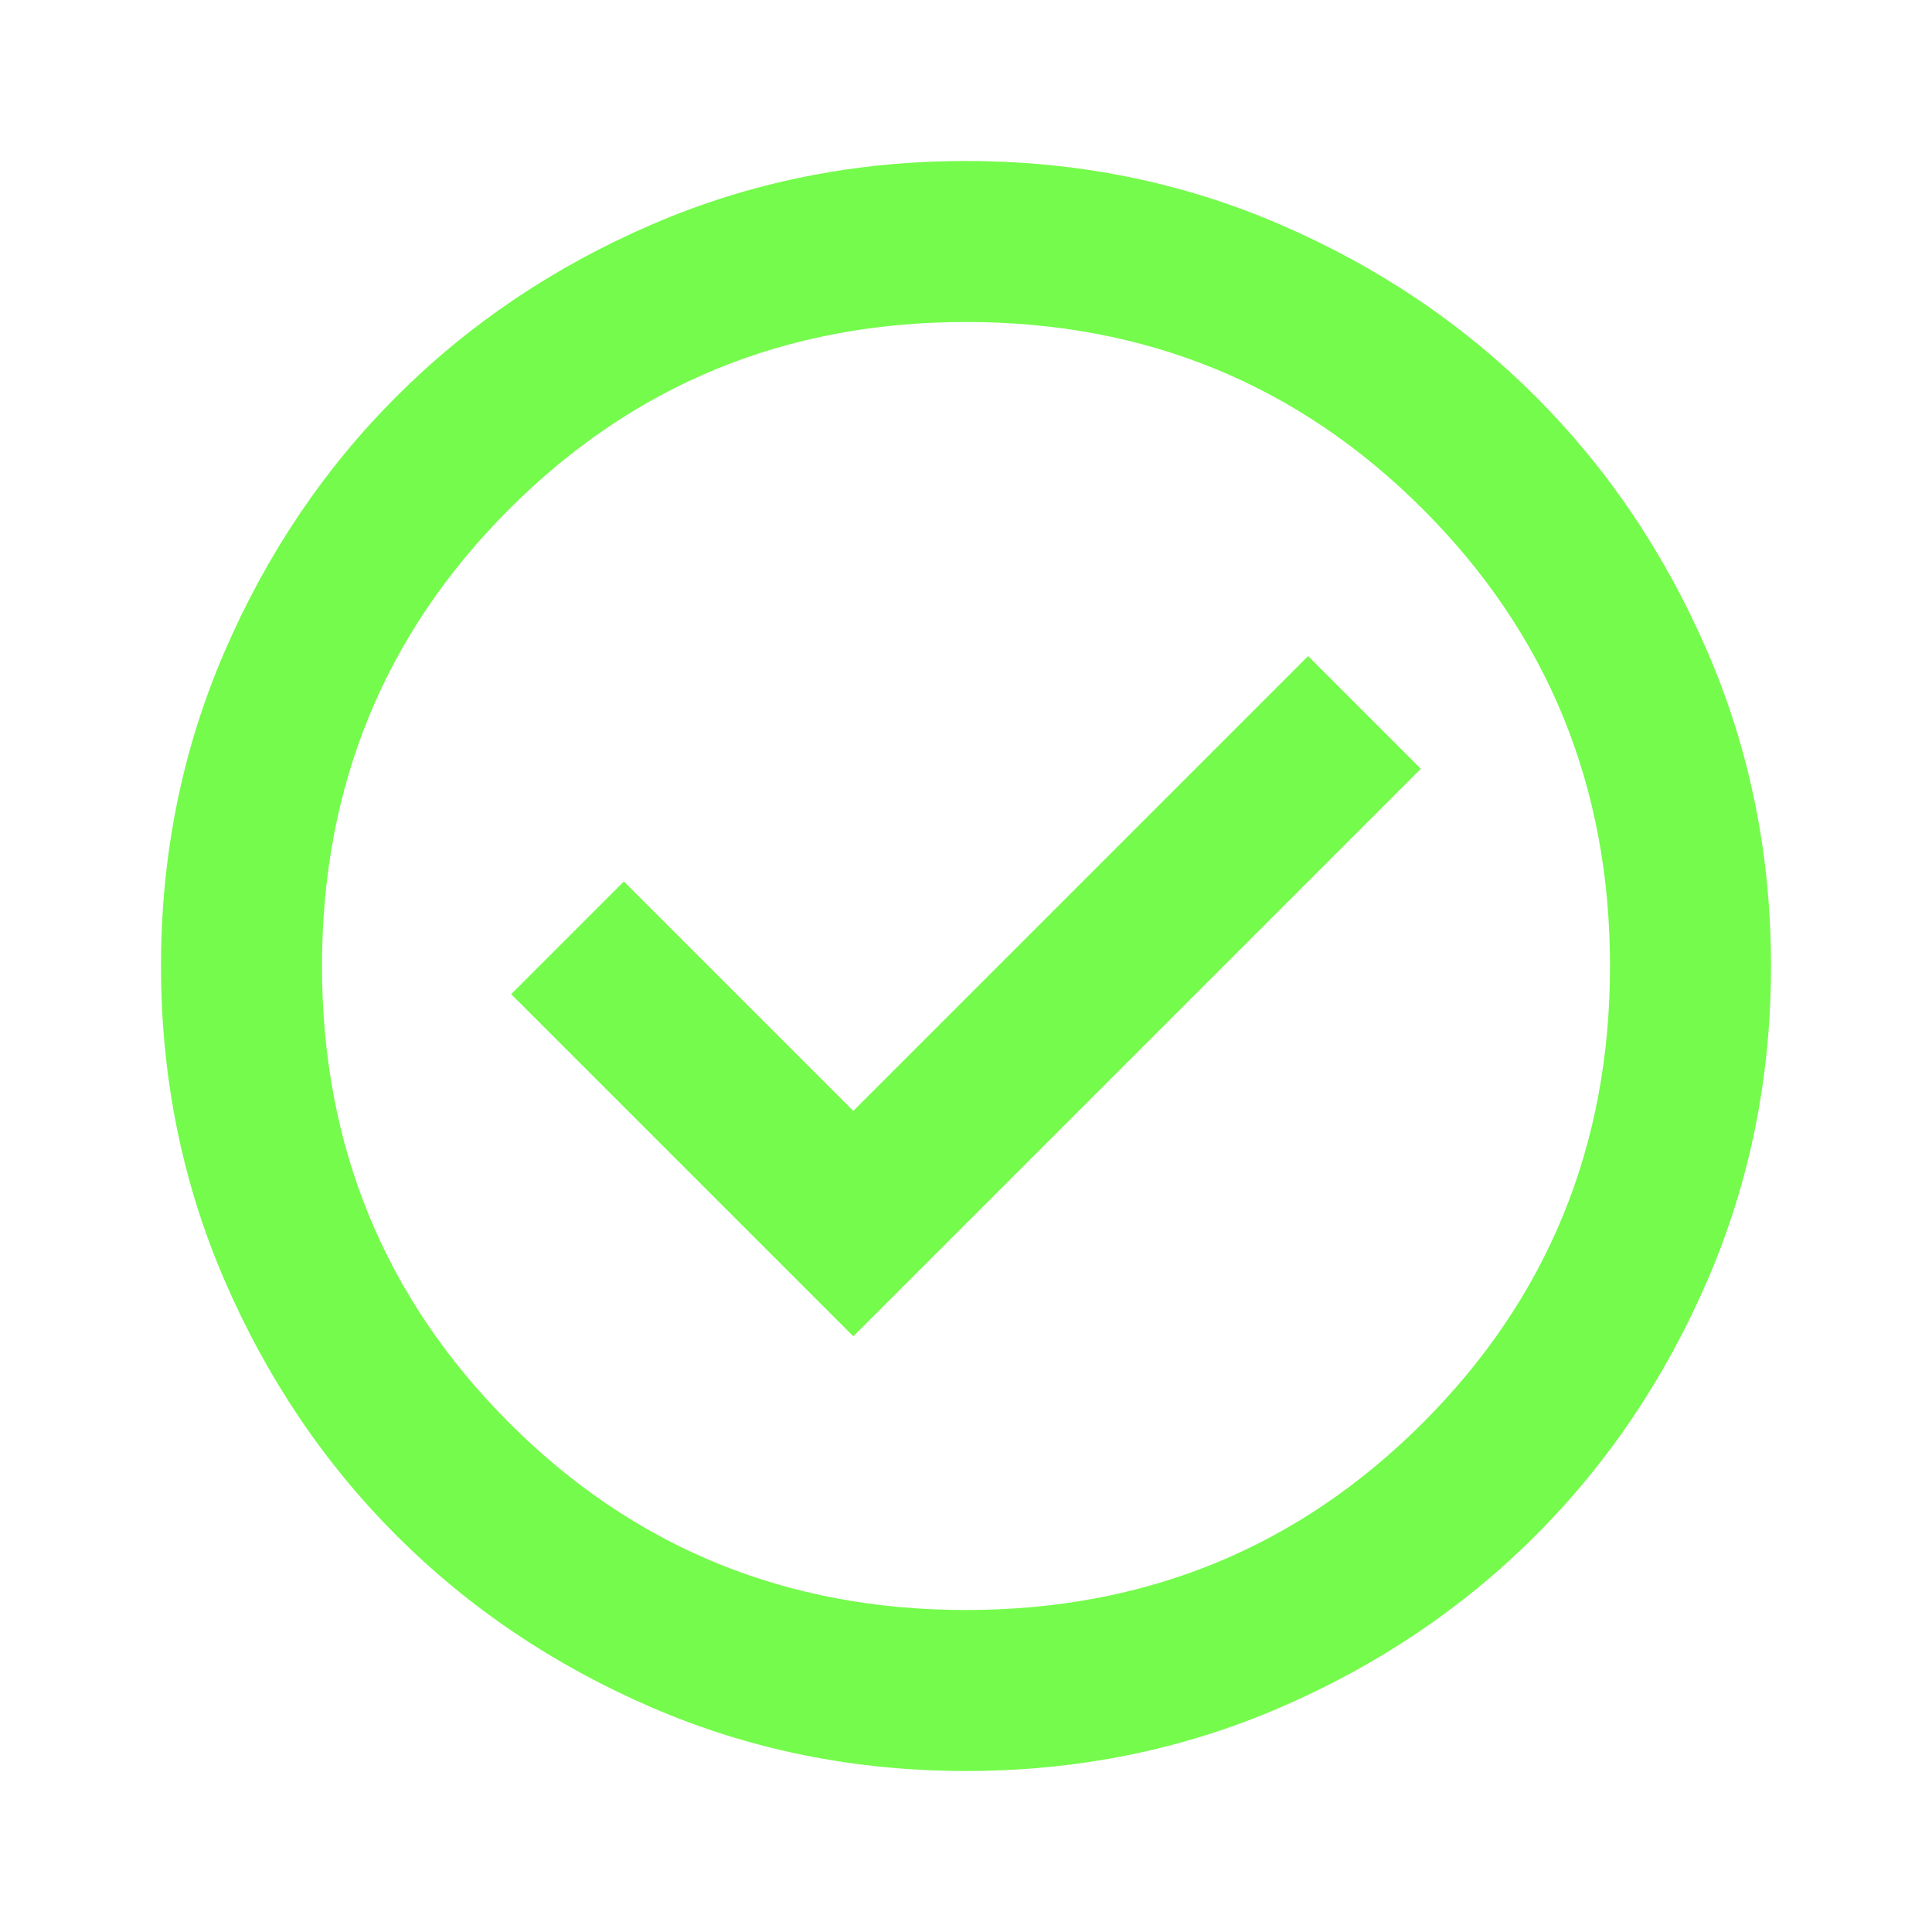
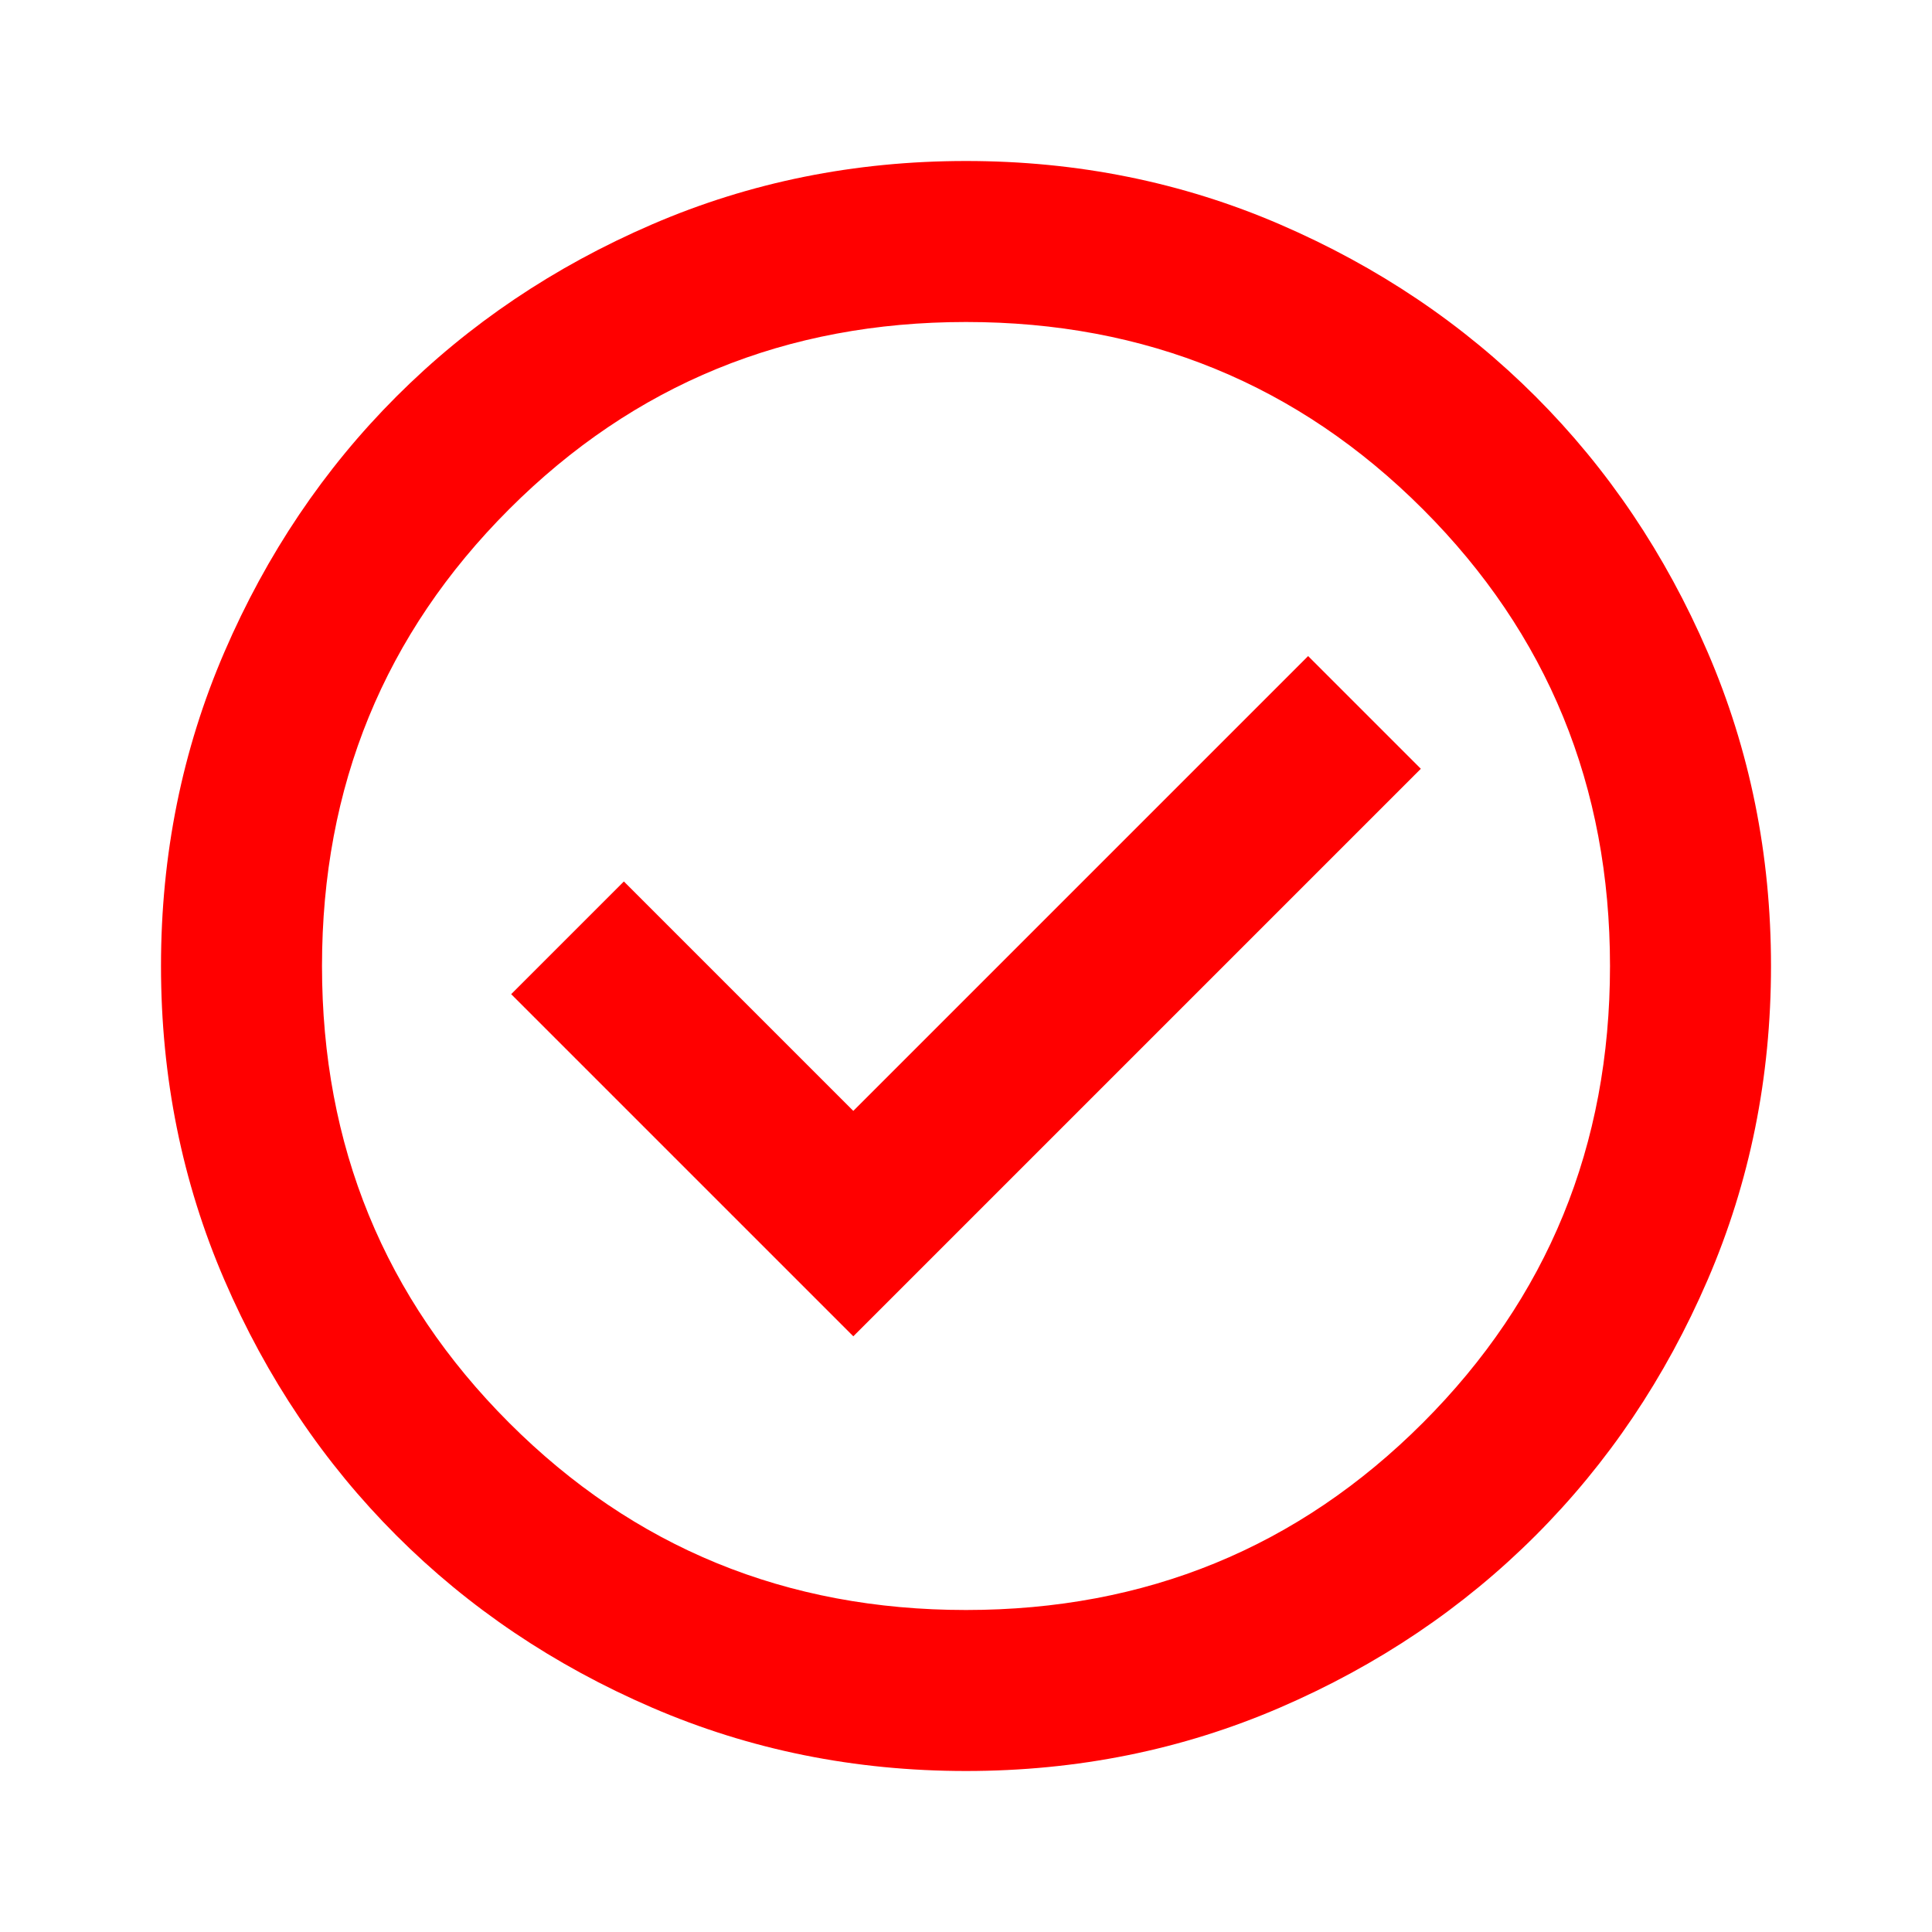
- <svg xmlns="http://www.w3.org/2000/svg" height="24px" viewBox="0 -960 960 960" width="24px" fill="#75FB4C">
+ <svg xmlns="http://www.w3.org/2000/svg" height="24px" viewBox="0 -960 960 960" width="24px" fill="#FF0000">
  <path d="m424-296 282-282-56-56-226 226-114-114-56 56 170 170Zm56 216q-83 0-156-31.5T197-197q-54-54-85.5-127T80-480q0-83 31.5-156T197-763q54-54 127-85.5T480-880q83 0 156 31.5T763-763q54 54 85.5 127T880-480q0 83-31.5 156T763-197q-54 54-127 85.5T480-80Zm0-80q134 0 227-93t93-227q0-134-93-227t-227-93q-134 0-227 93t-93 227q0 134 93 227t227 93Zm0-320Z" />
</svg>
